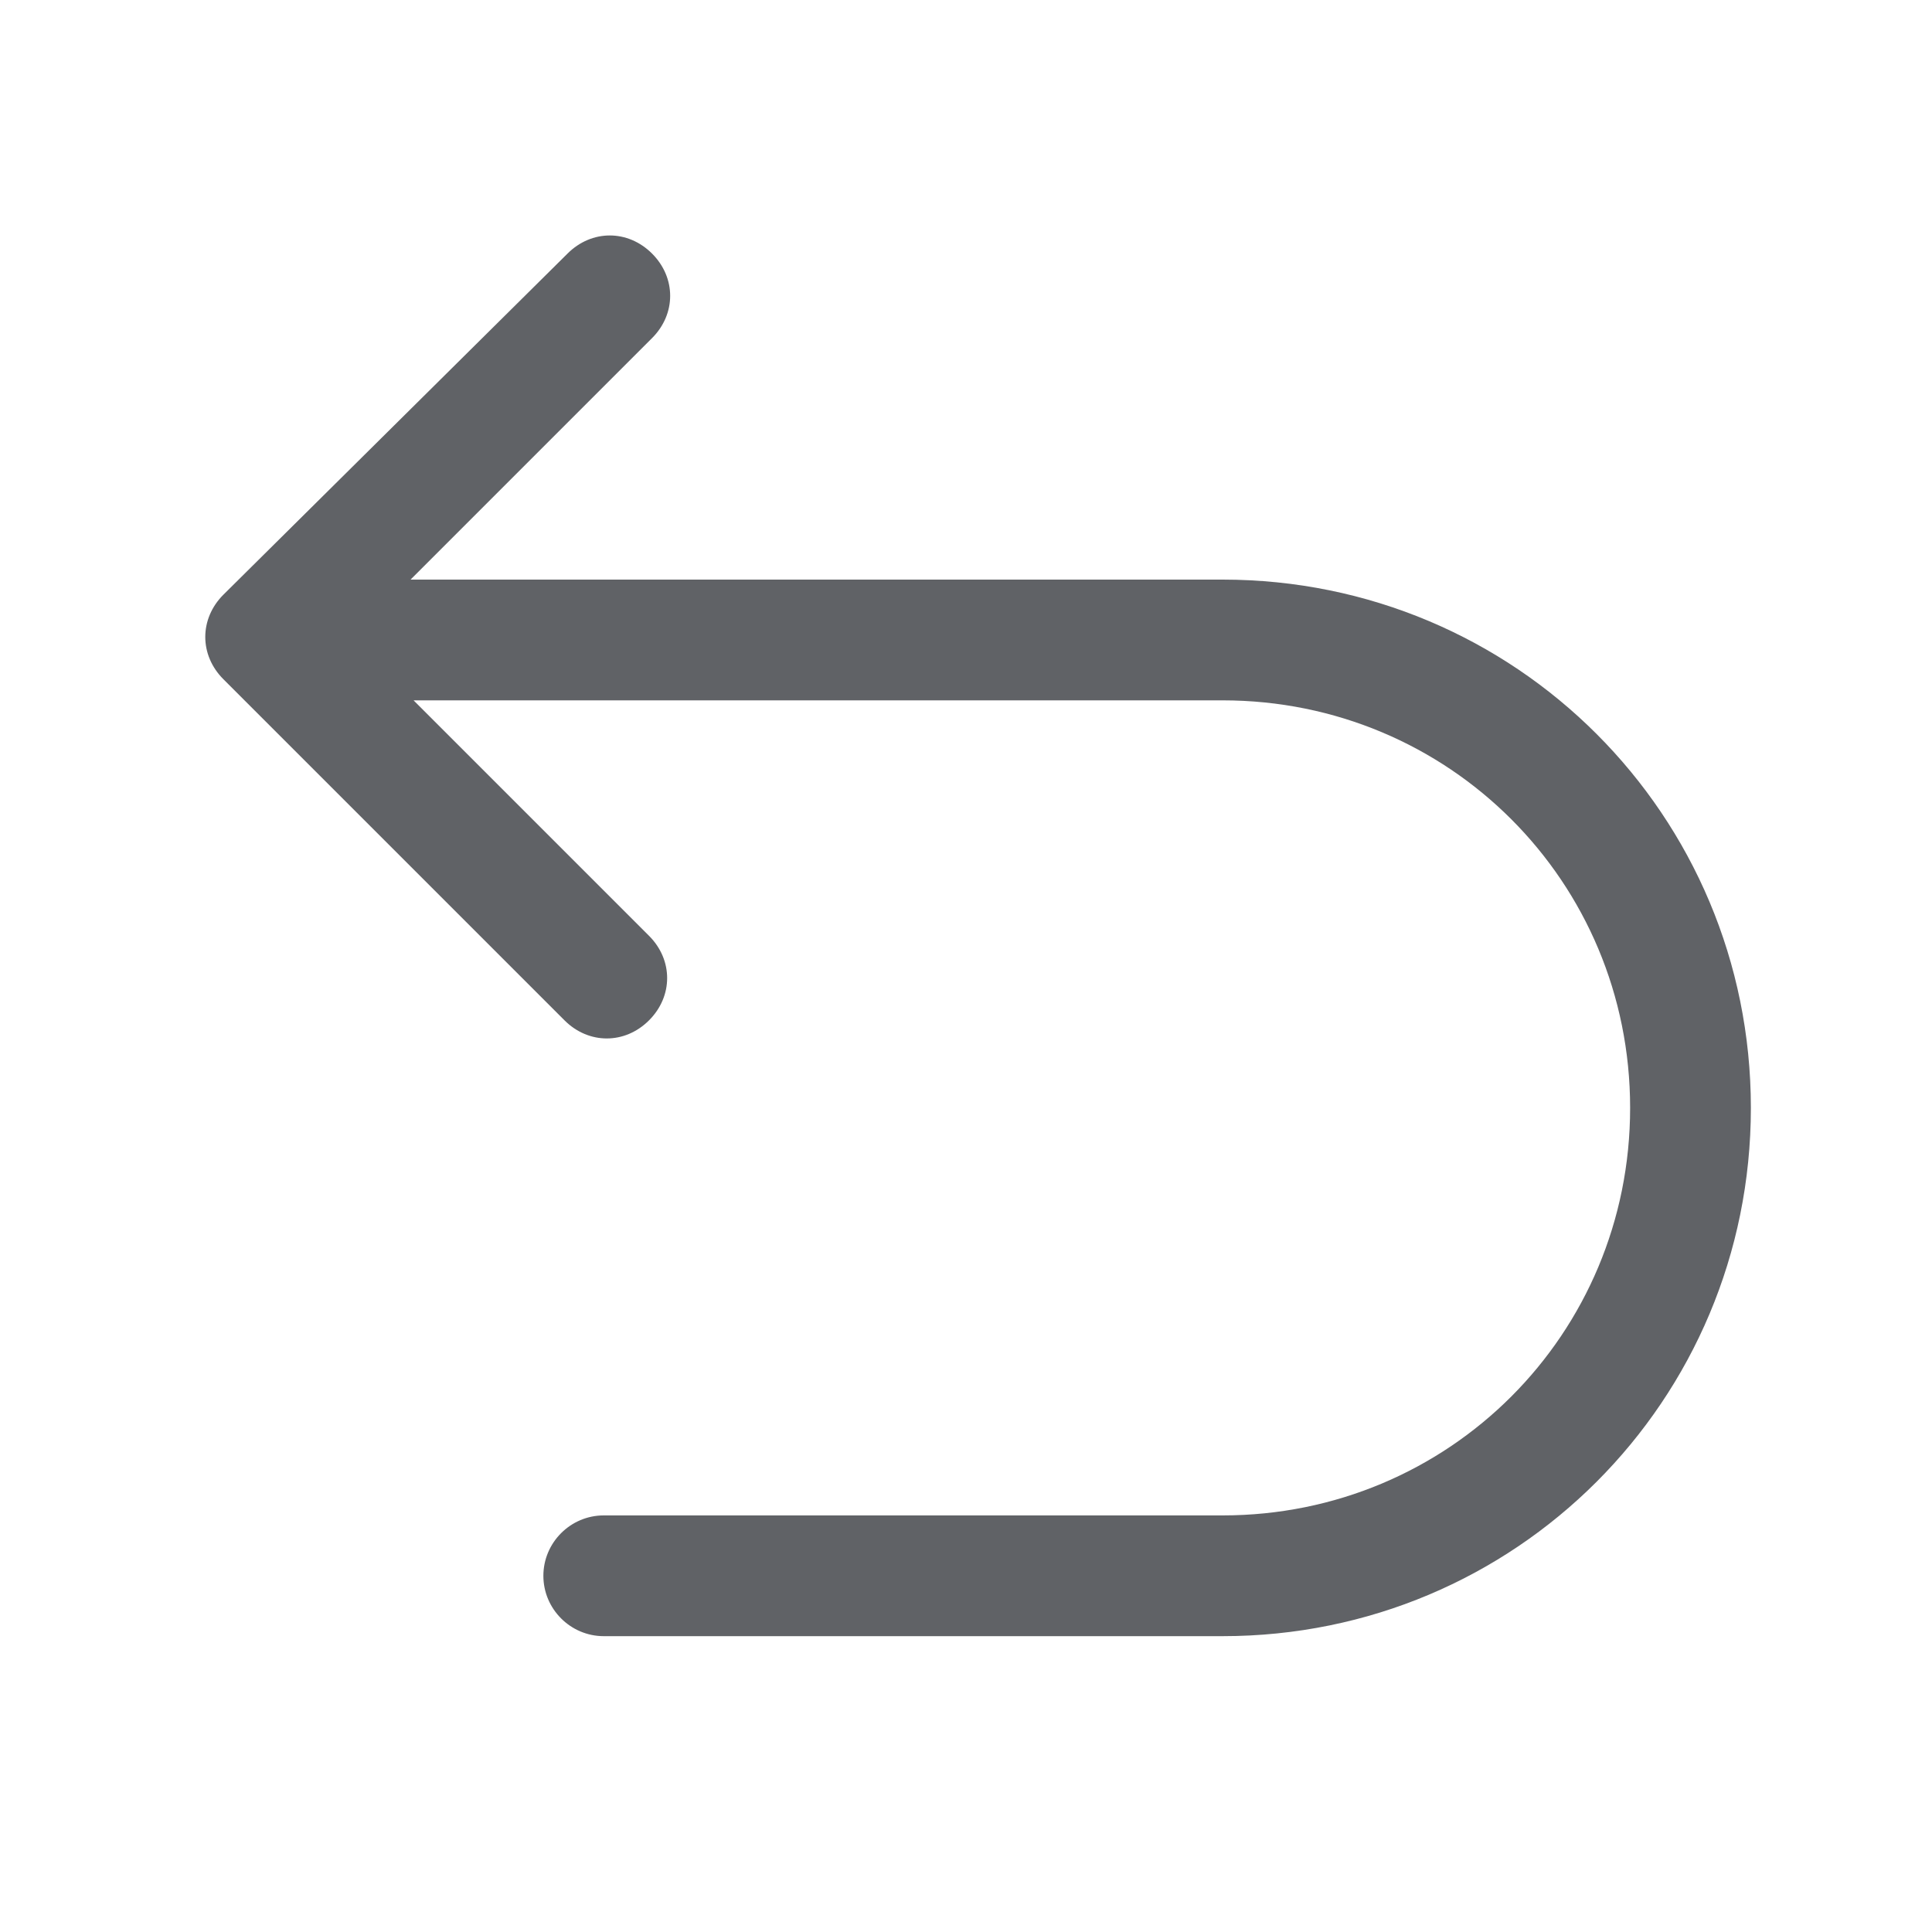
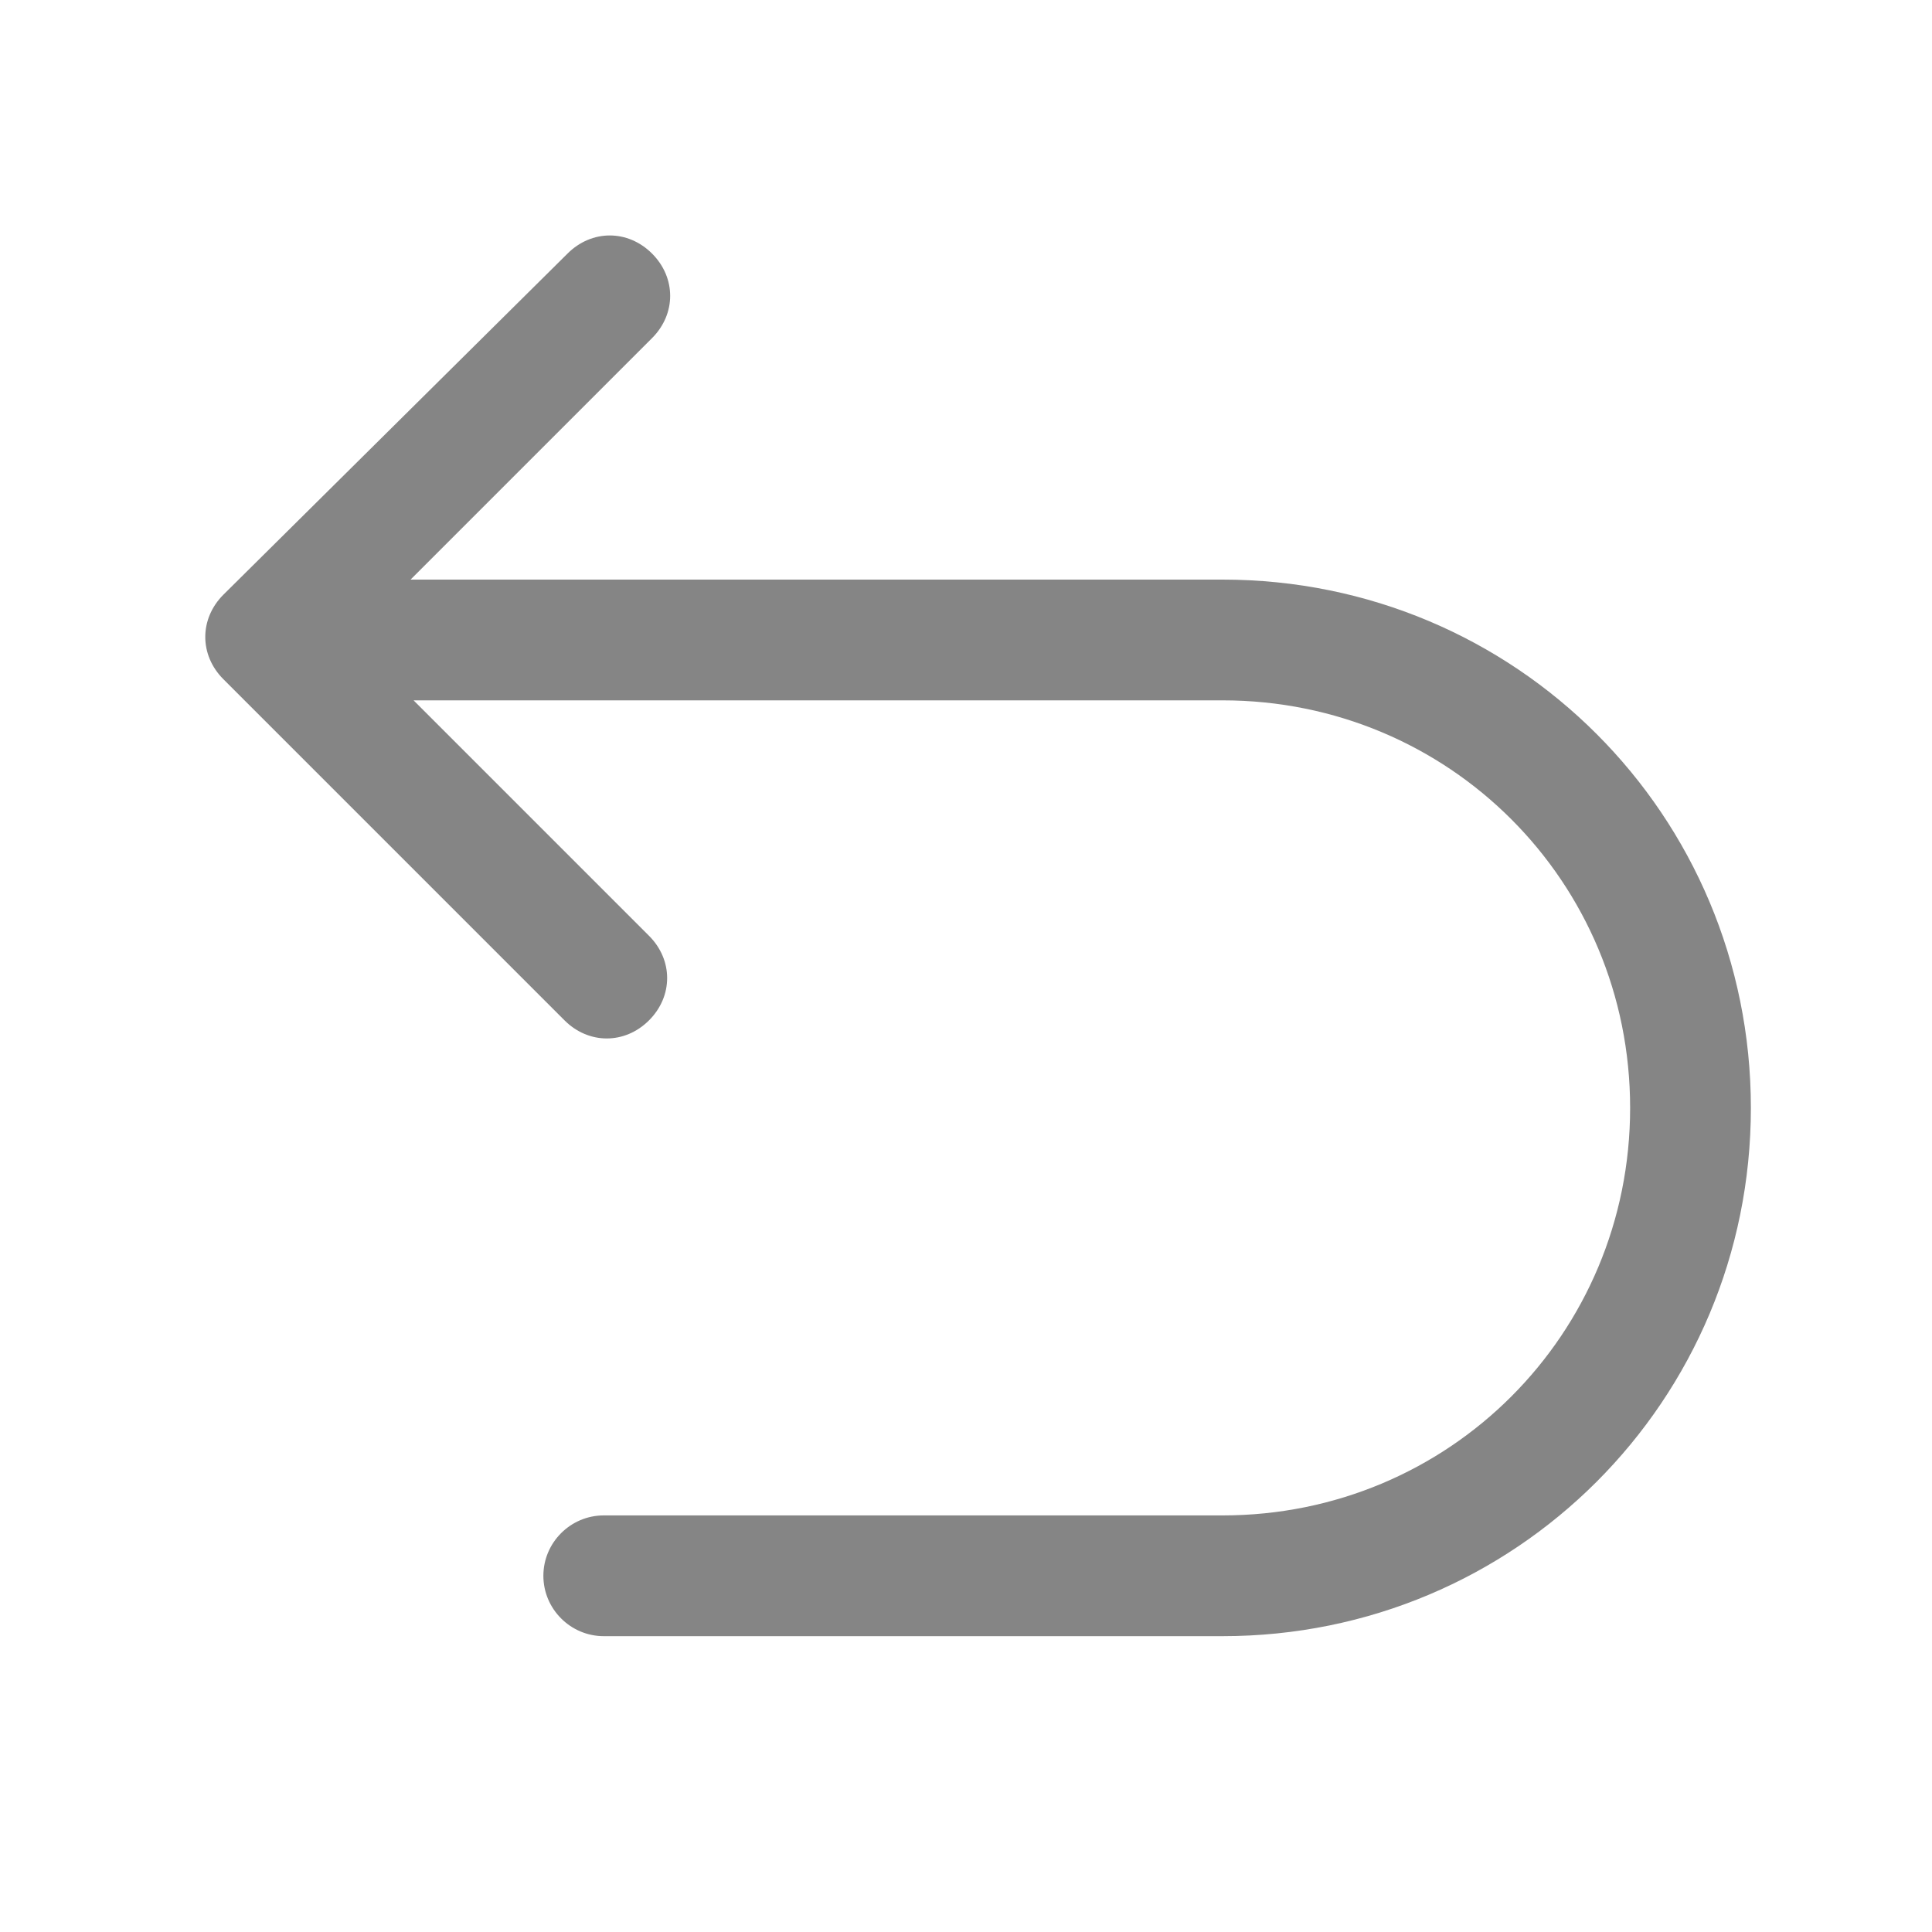
<svg xmlns="http://www.w3.org/2000/svg" t="1527844360442" class="icon" style="" viewBox="0 0 1024 1024" version="1.1" p-id="3129" width="200" height="200">
  <defs>
    <style type="text/css" />
  </defs>
-   <path d="M648 307.2H217.6l128-128c12.8-12.8 12.8-32 0-44.8-12.8-12.8-32-12.8-44.8 0L118.4 315.2c-6.4 6.4-9.6 14.4-9.6 22.4s3.2 16 9.6 22.4l180.8 180.8c12.8 12.8 32 12.8 44.8 0 12.8-12.8 12.8-32 0-44.8l-124.8-124.8h428.8c120 0 216 96 216 216s-96 216-216 216H320c-17.6 0-32 14.4-32 32s14.4 32 32 32h328c155.2 0 280-124.8 280-280s-124.8-280-280-280z" fill="#606266" p-id="3130" />
+   <path d="M648 307.2H217.6l128-128c12.8-12.8 12.8-32 0-44.8-12.8-12.8-32-12.8-44.8 0L118.4 315.2c-6.4 6.4-9.6 14.4-9.6 22.4s3.2 16 9.6 22.4l180.8 180.8c12.8 12.8 32 12.8 44.8 0 12.8-12.8 12.8-32 0-44.8l-124.8-124.8h428.8c120 0 216 96 216 216s-96 216-216 216H320c-17.6 0-32 14.4-32 32s14.4 32 32 32h328c155.2 0 280-124.8 280-280s-124.8-280-280-280z" fill="#858585" p-id="3130" />
</svg>
